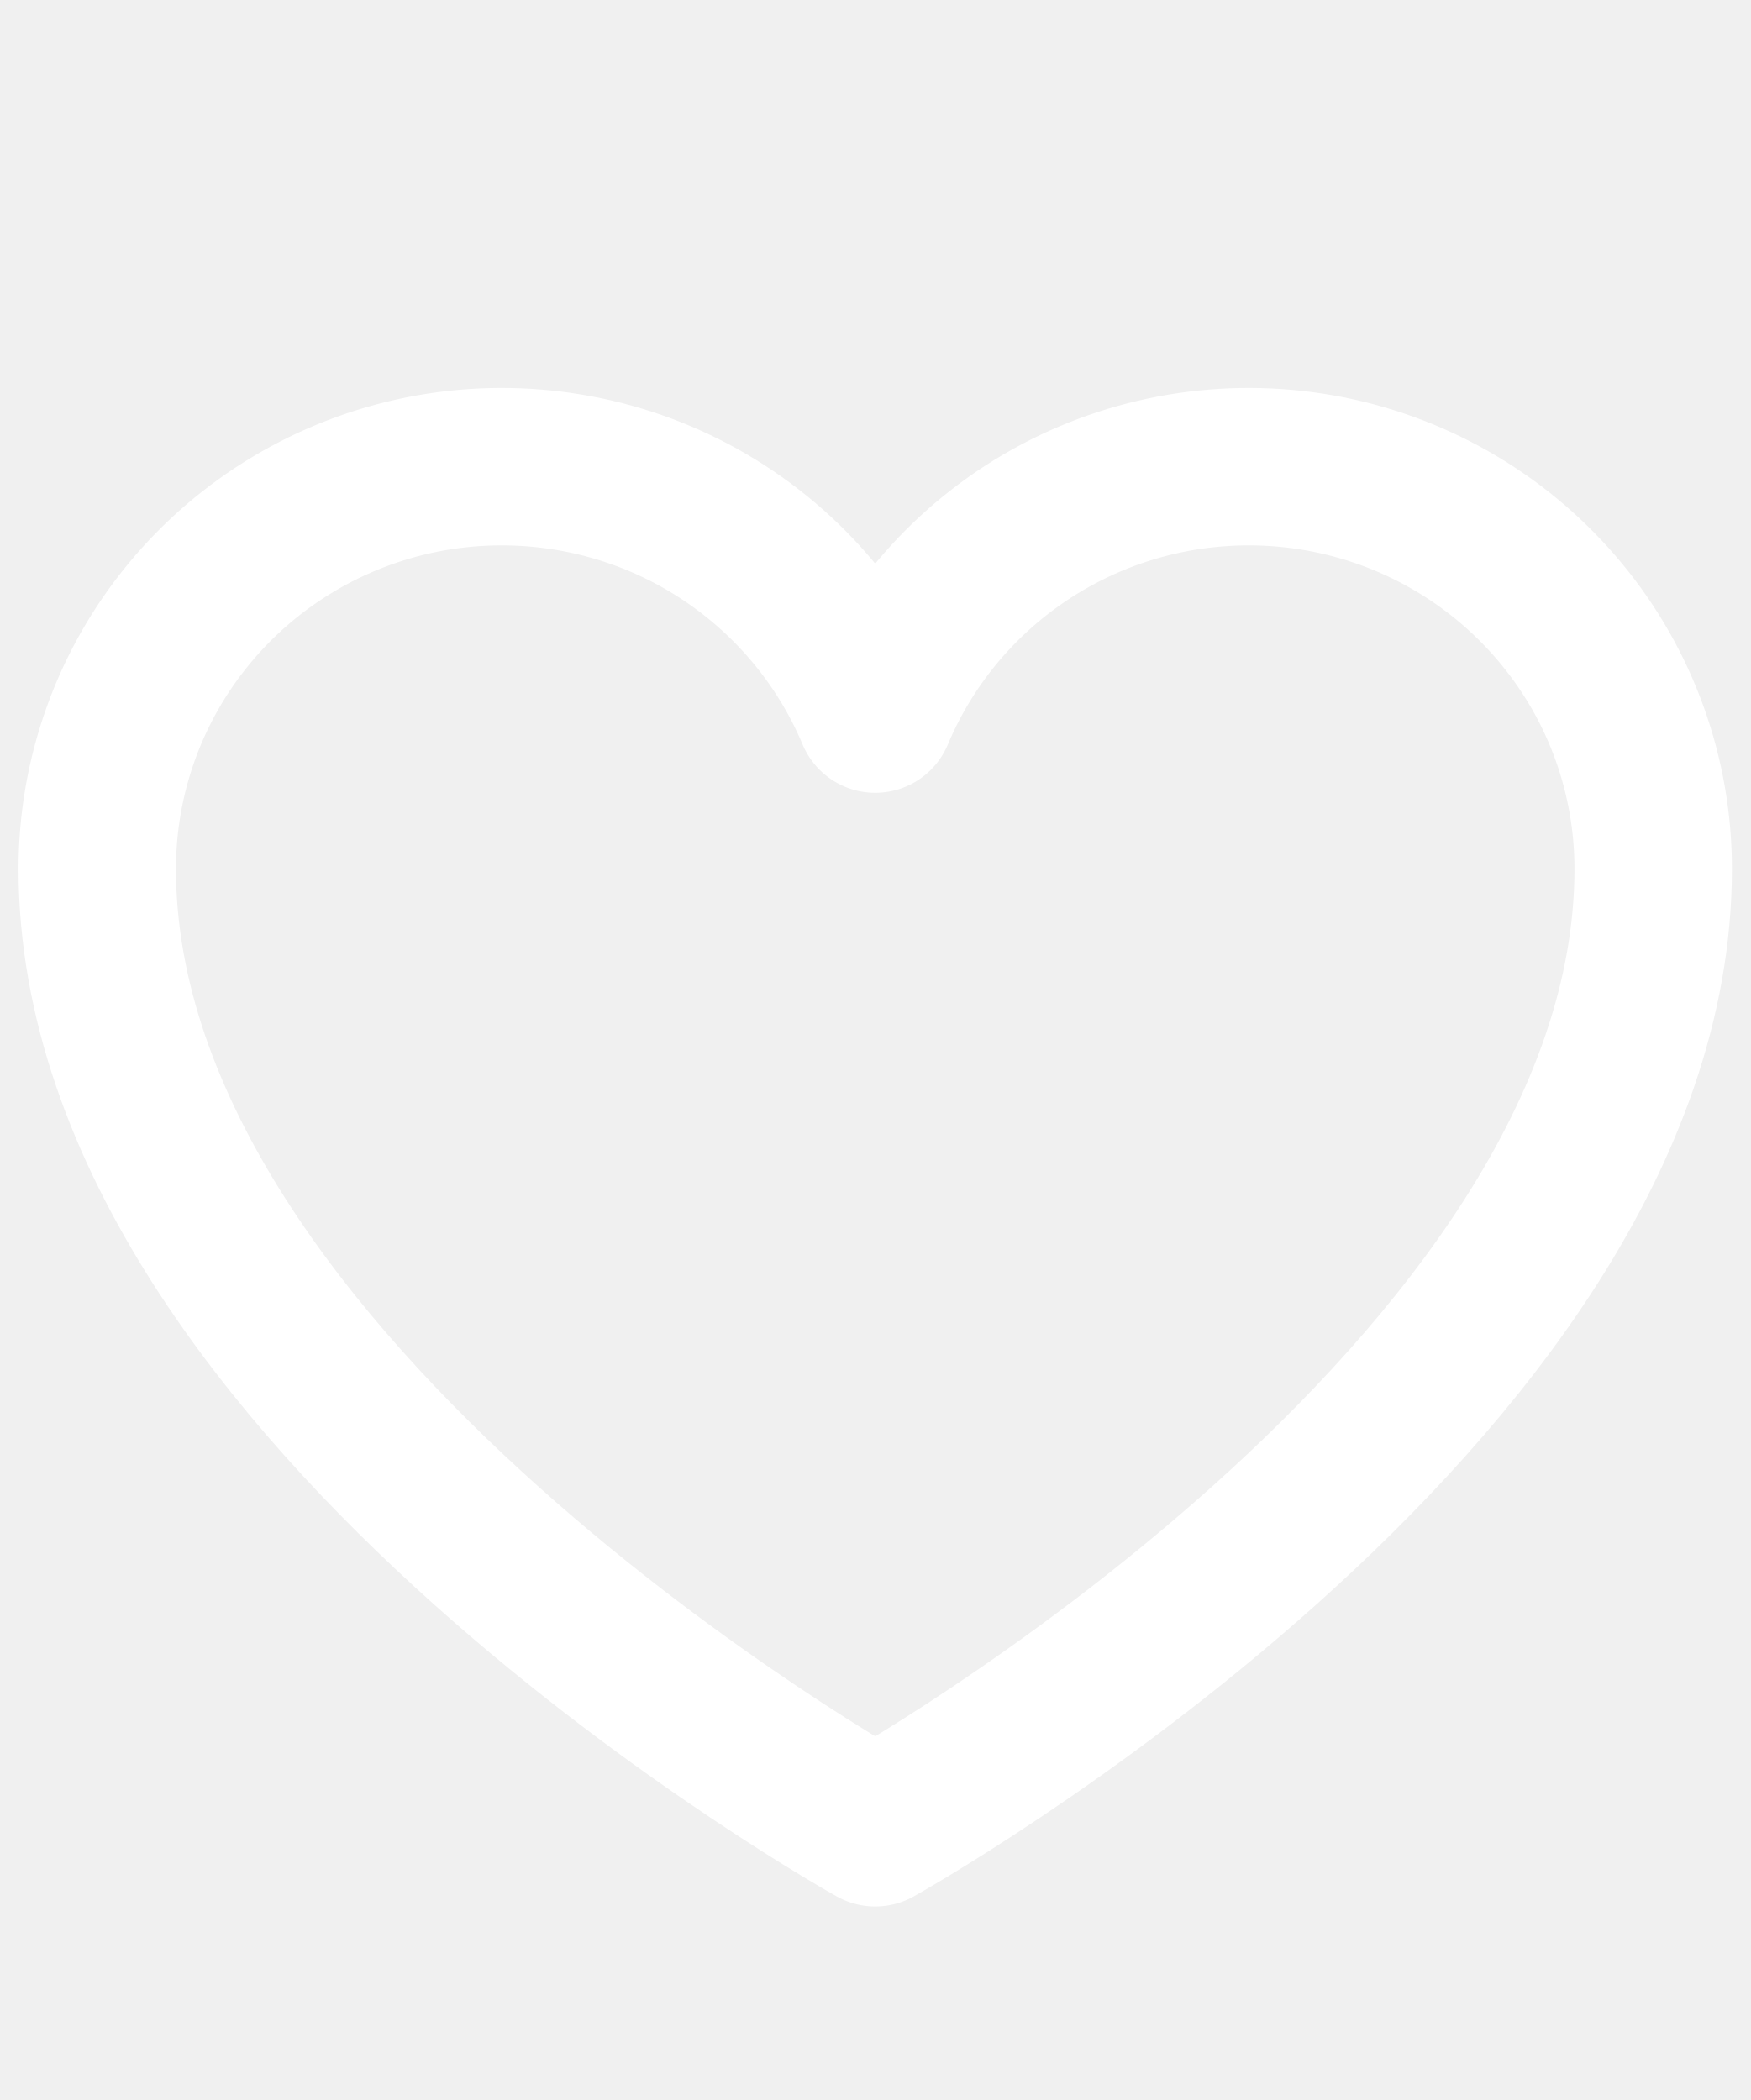
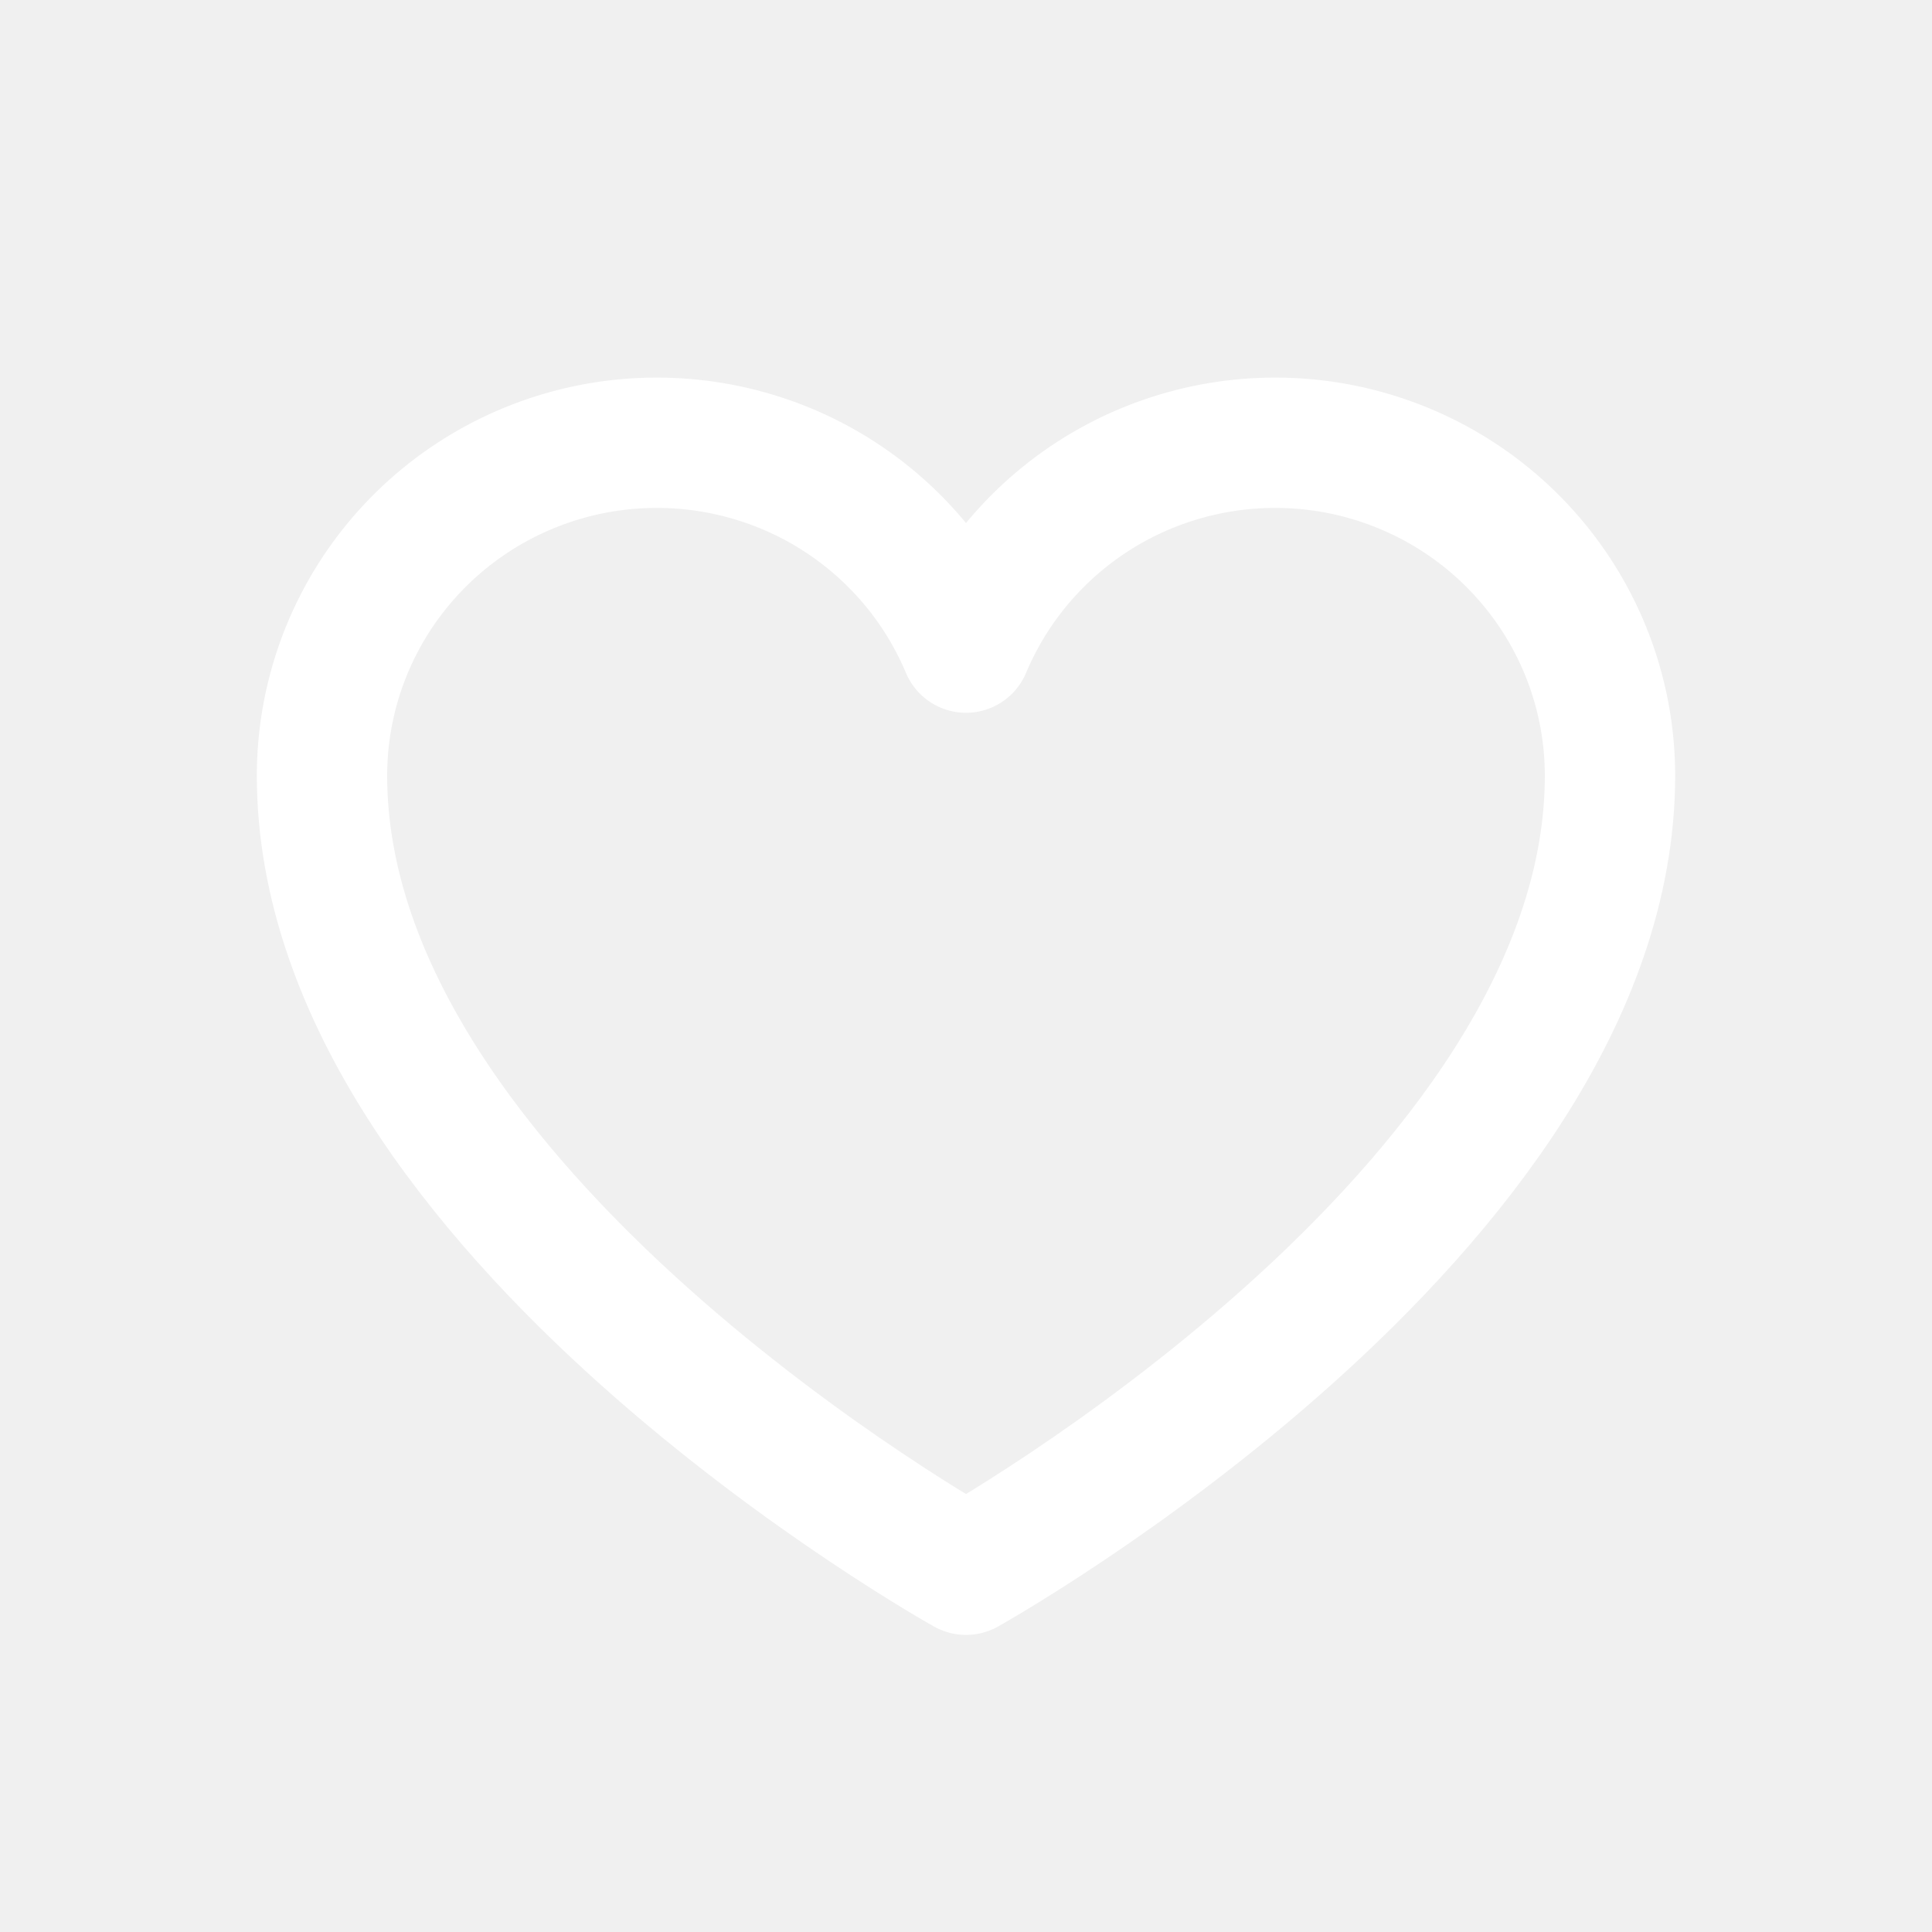
- <svg xmlns="http://www.w3.org/2000/svg" width="20" height="24" viewBox="0 0 18 15" fill="none">
+ <svg xmlns="http://www.w3.org/2000/svg" width="24" height="24" viewBox="-3 -4 24 24" fill="none">
  <path d="M9 15.5C9 15.5 1 11.046 1 5.636C1 4.68 1.333 3.753 1.943 3.014C2.553 2.274 3.401 1.768 4.344 1.58C5.287 1.393 6.266 1.536 7.115 1.985C7.964 2.435 8.63 3.163 9 4.045C9.37 3.163 10.036 2.435 10.885 1.985C11.734 1.536 12.713 1.393 13.656 1.58C14.599 1.768 15.447 2.274 16.057 3.014C16.667 3.753 17 4.68 17 5.636C17 11.046 9 15.5 9 15.5Z" stroke="#FFFFFF" stroke-width="1.619" stroke-linecap="round" stroke-linejoin="round" />
</svg>
